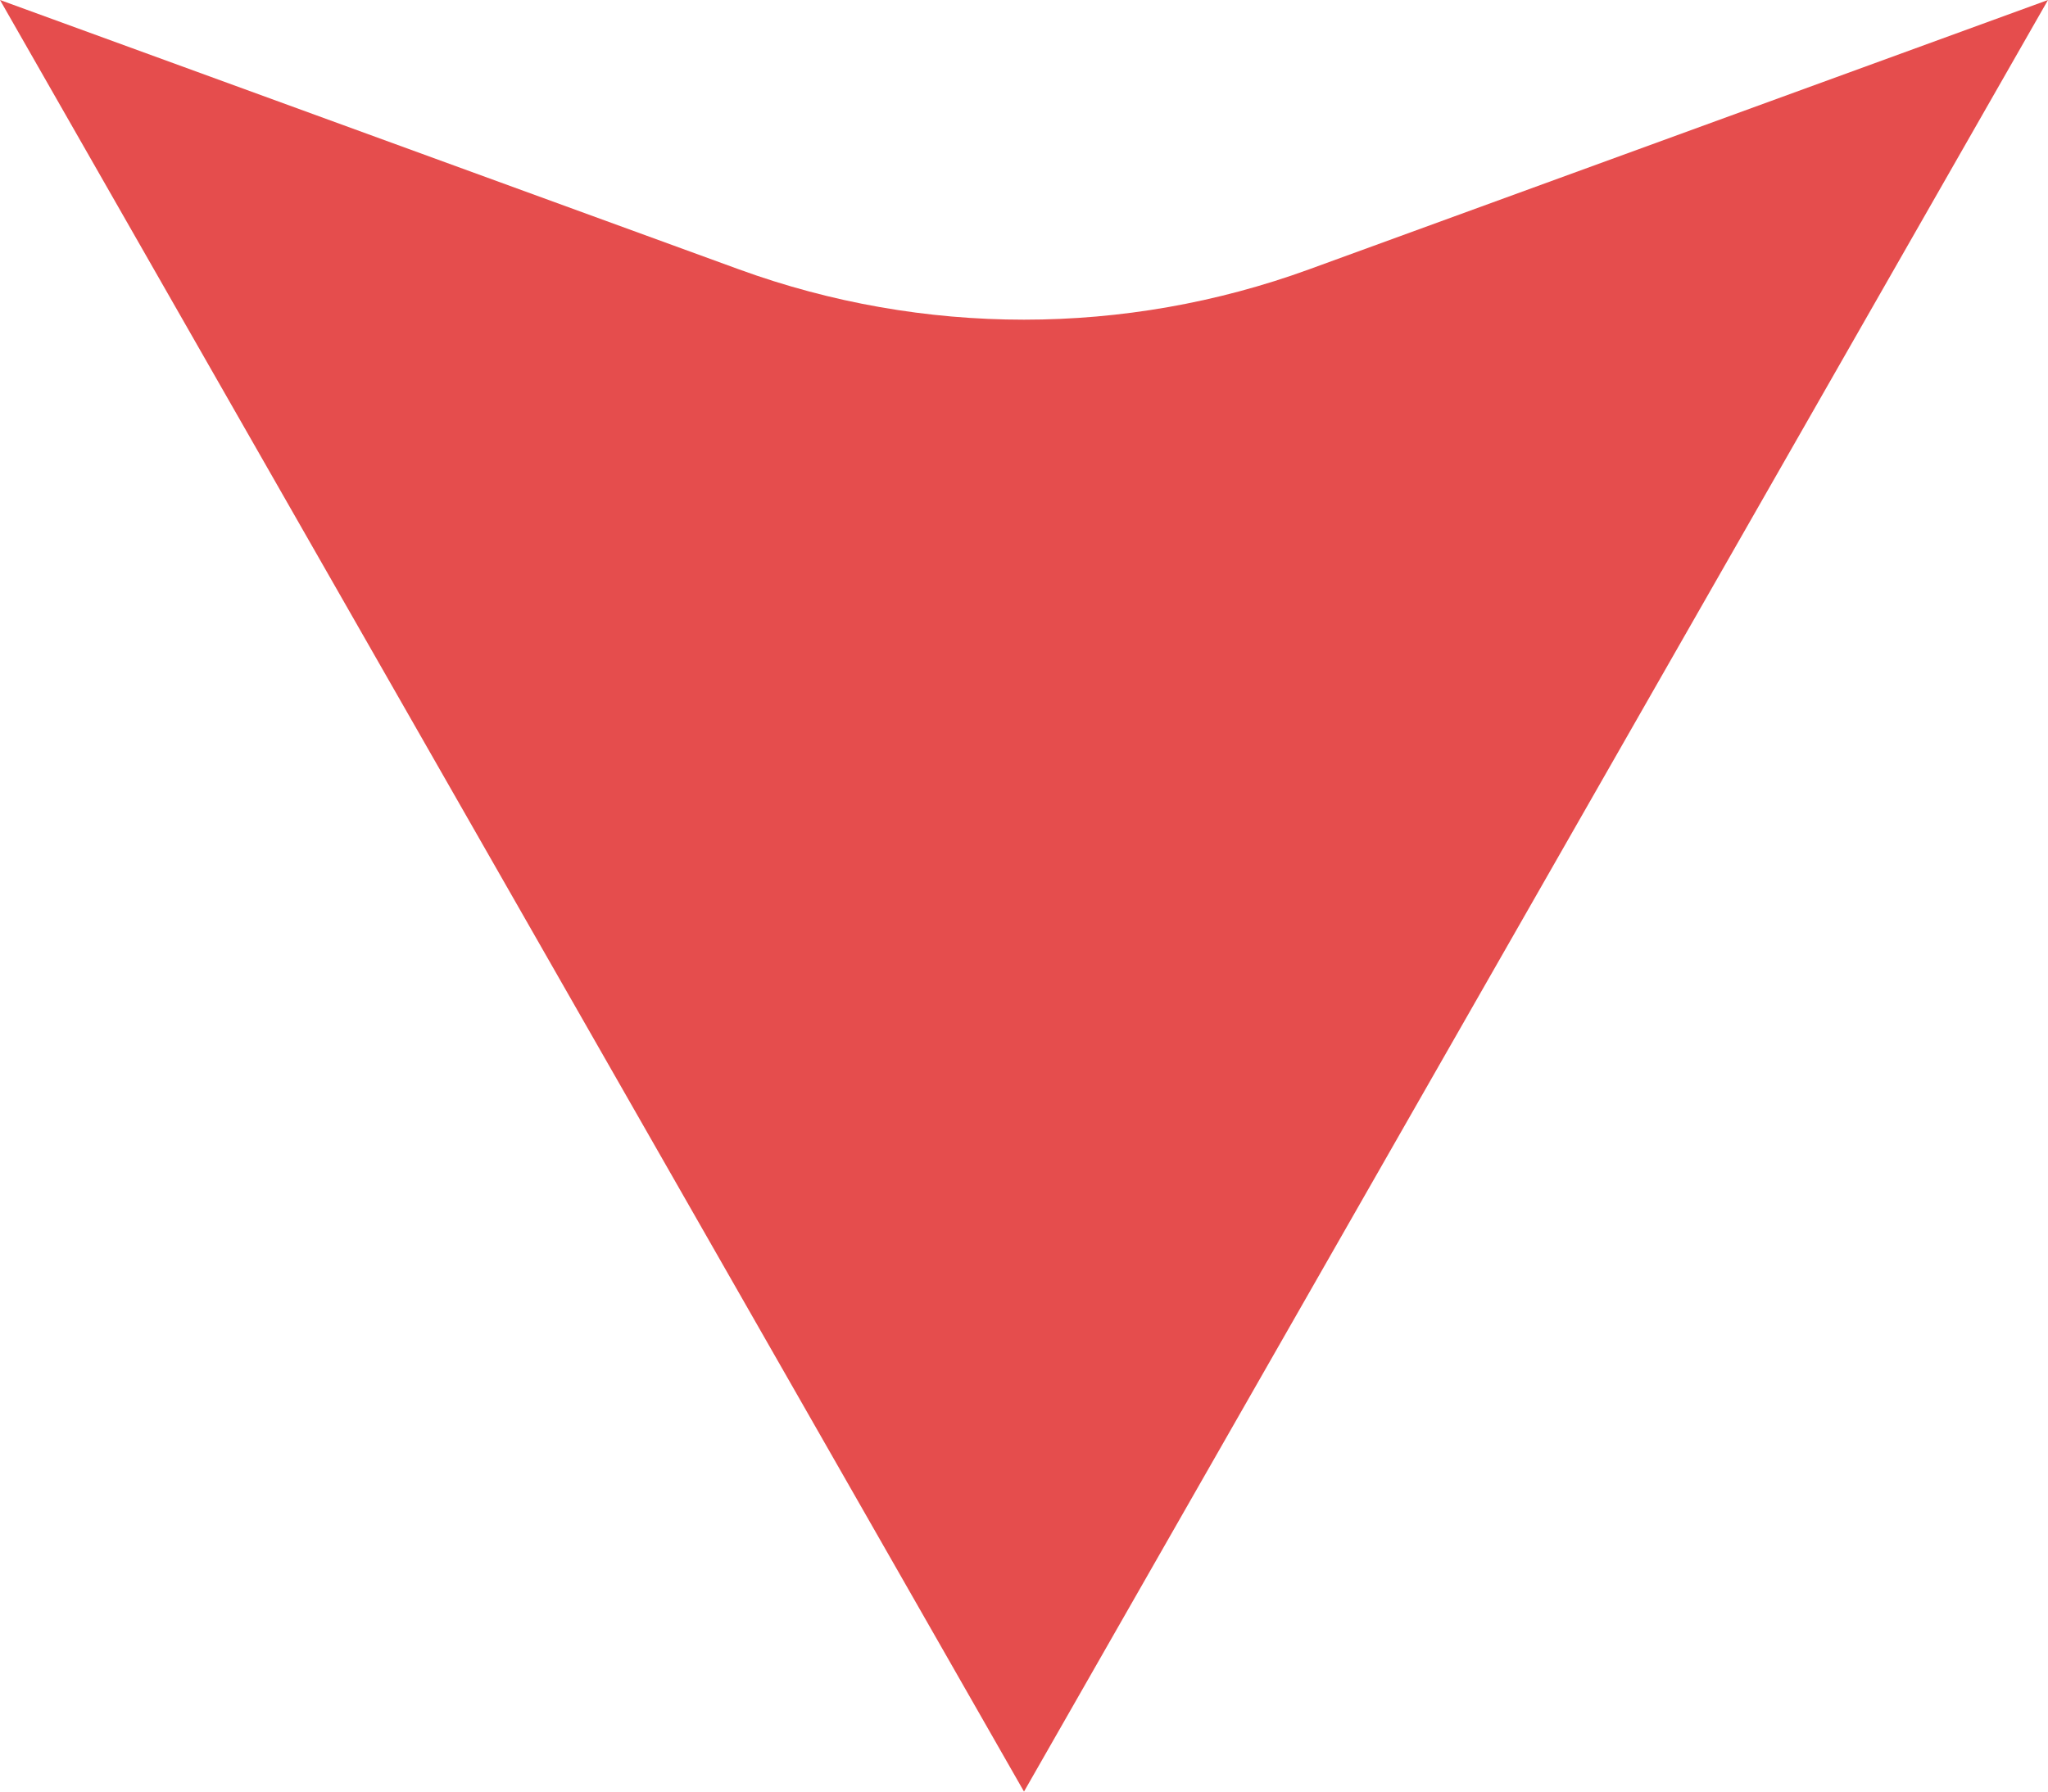
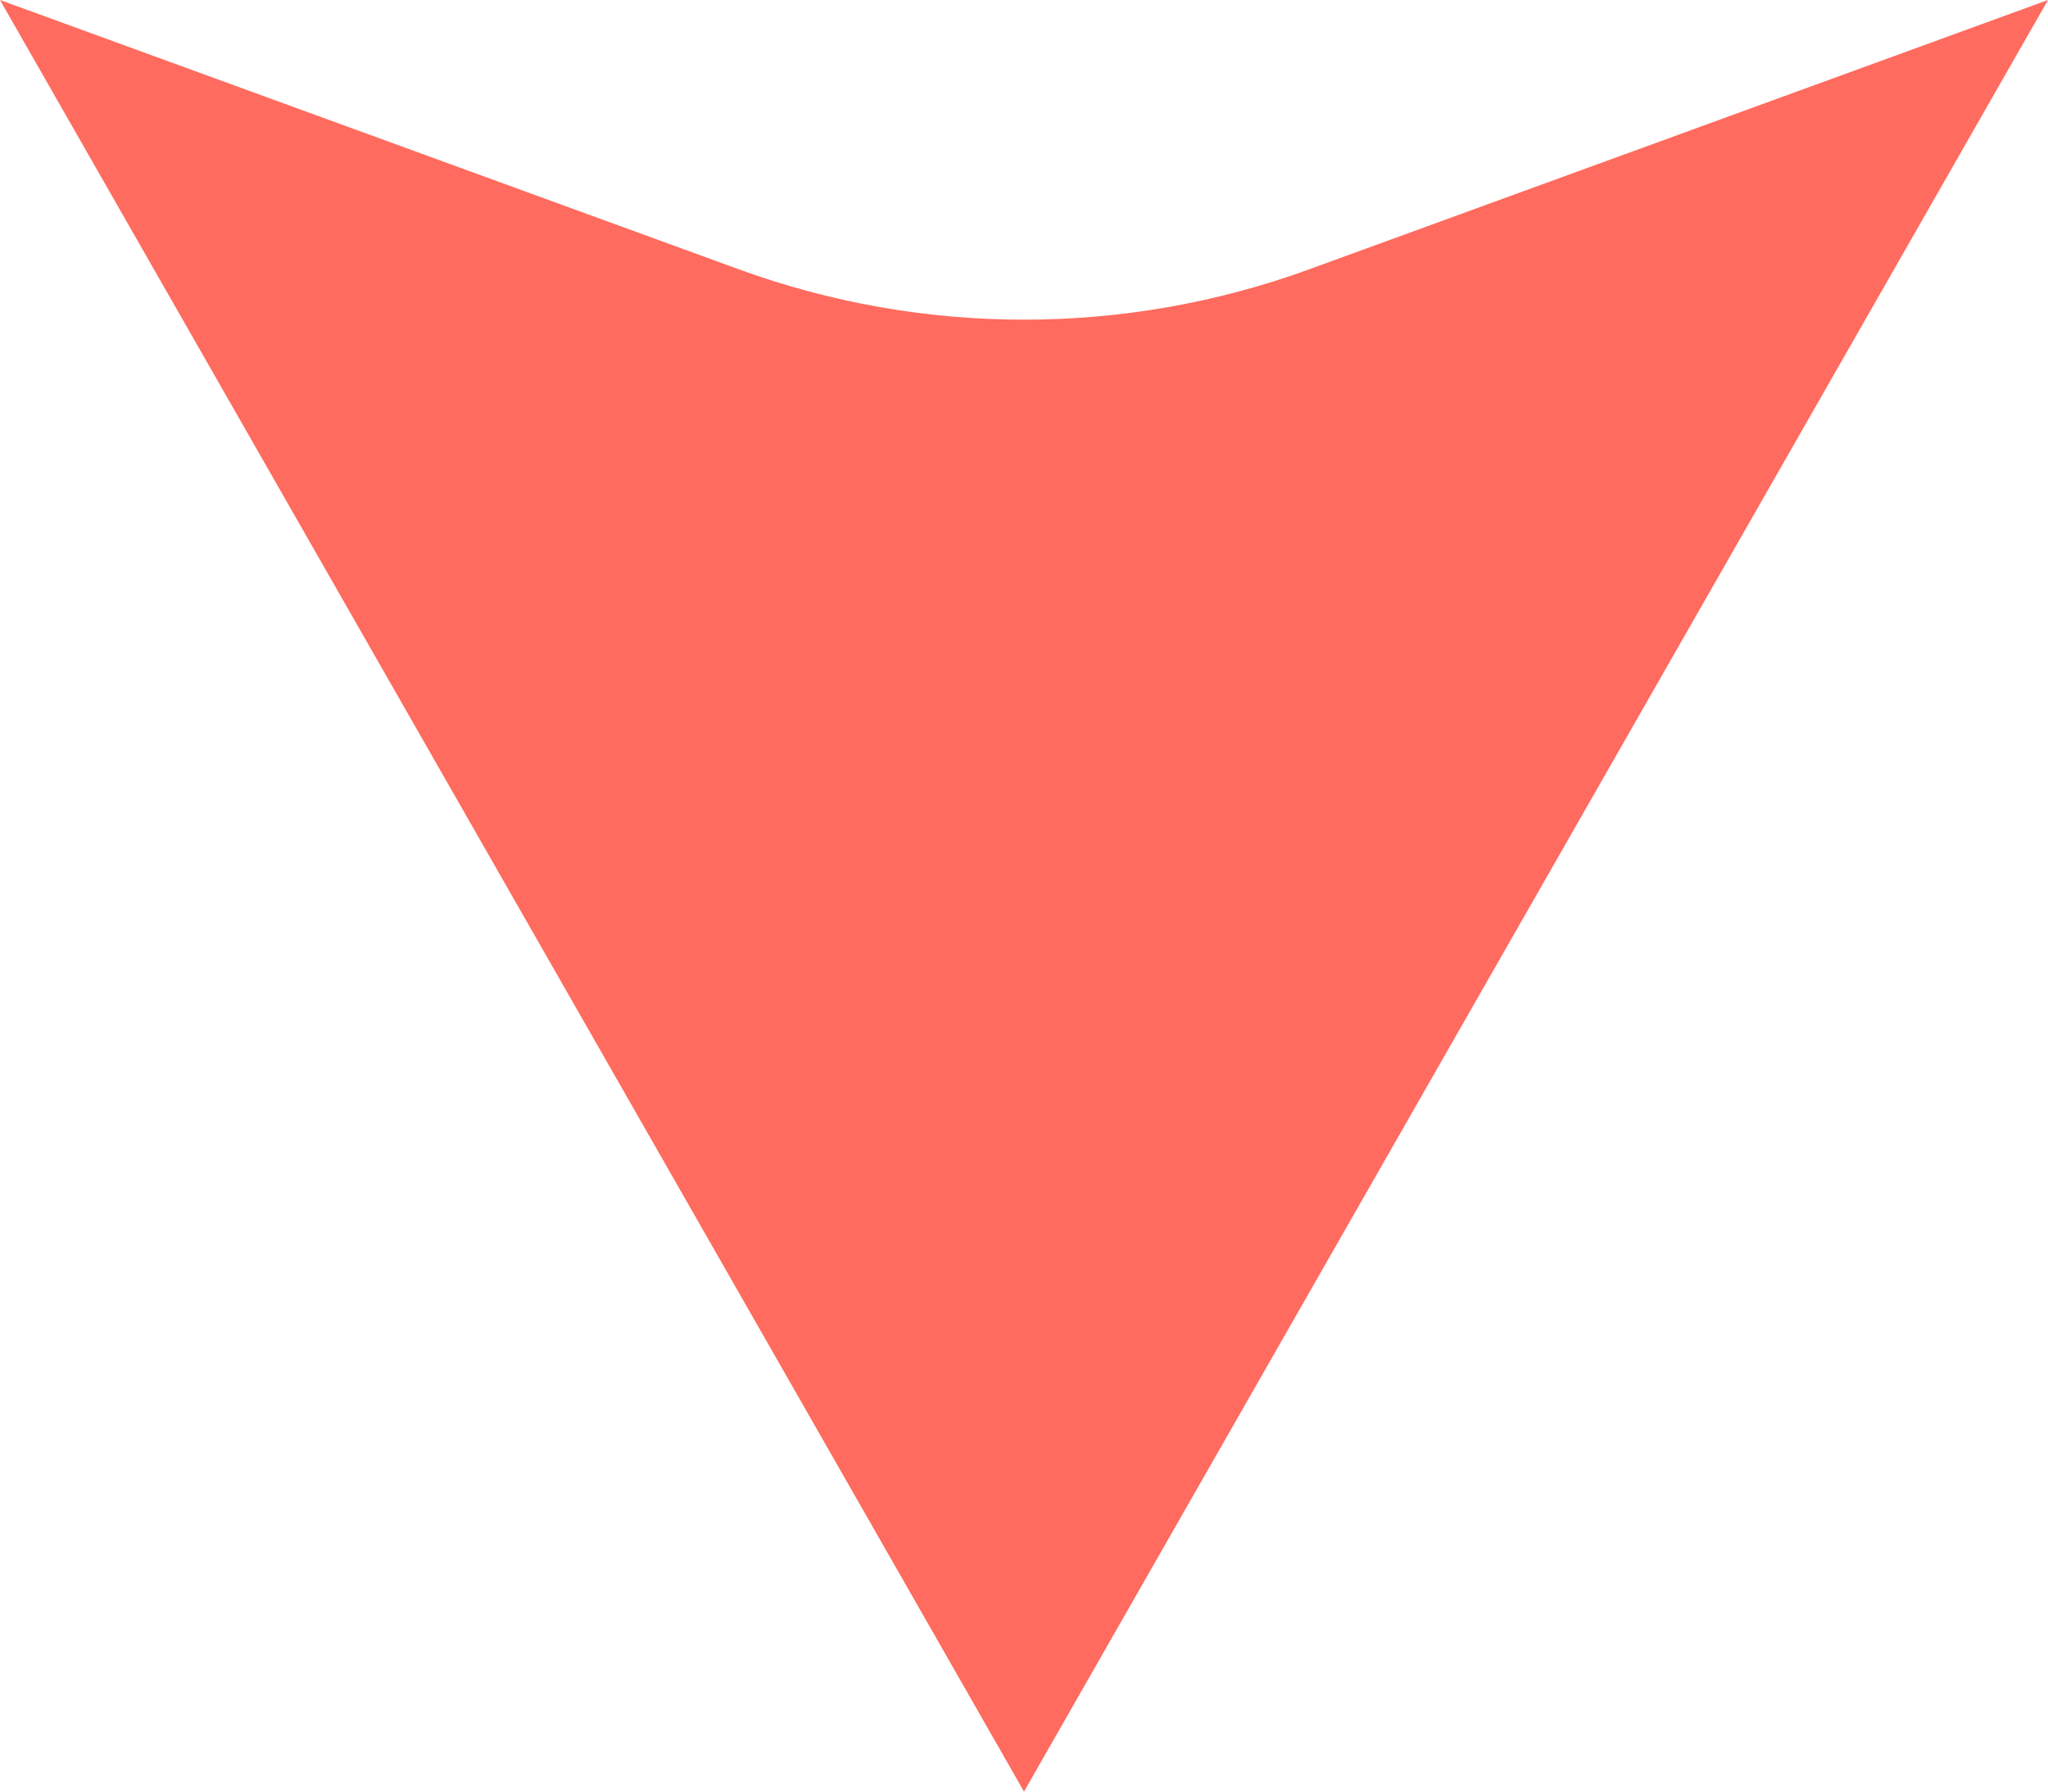
<svg xmlns="http://www.w3.org/2000/svg" width="32" height="28" viewBox="0 0 32 28" fill="none">
-   <path d="M16 28L-1.05373e-06 9.53674e-07L11.547 4.21C14.423 5.258 17.577 5.258 20.453 4.21L32 9.53674e-07L16 28Z" fill="#E54D4D" />
+   <path d="M16 28L-1.05373e-06 9.53674e-07L11.547 4.21C14.423 5.258 17.577 5.258 20.453 4.21L32 9.53674e-07L16 28Z" fill="#FF6B5E" />
</svg>
